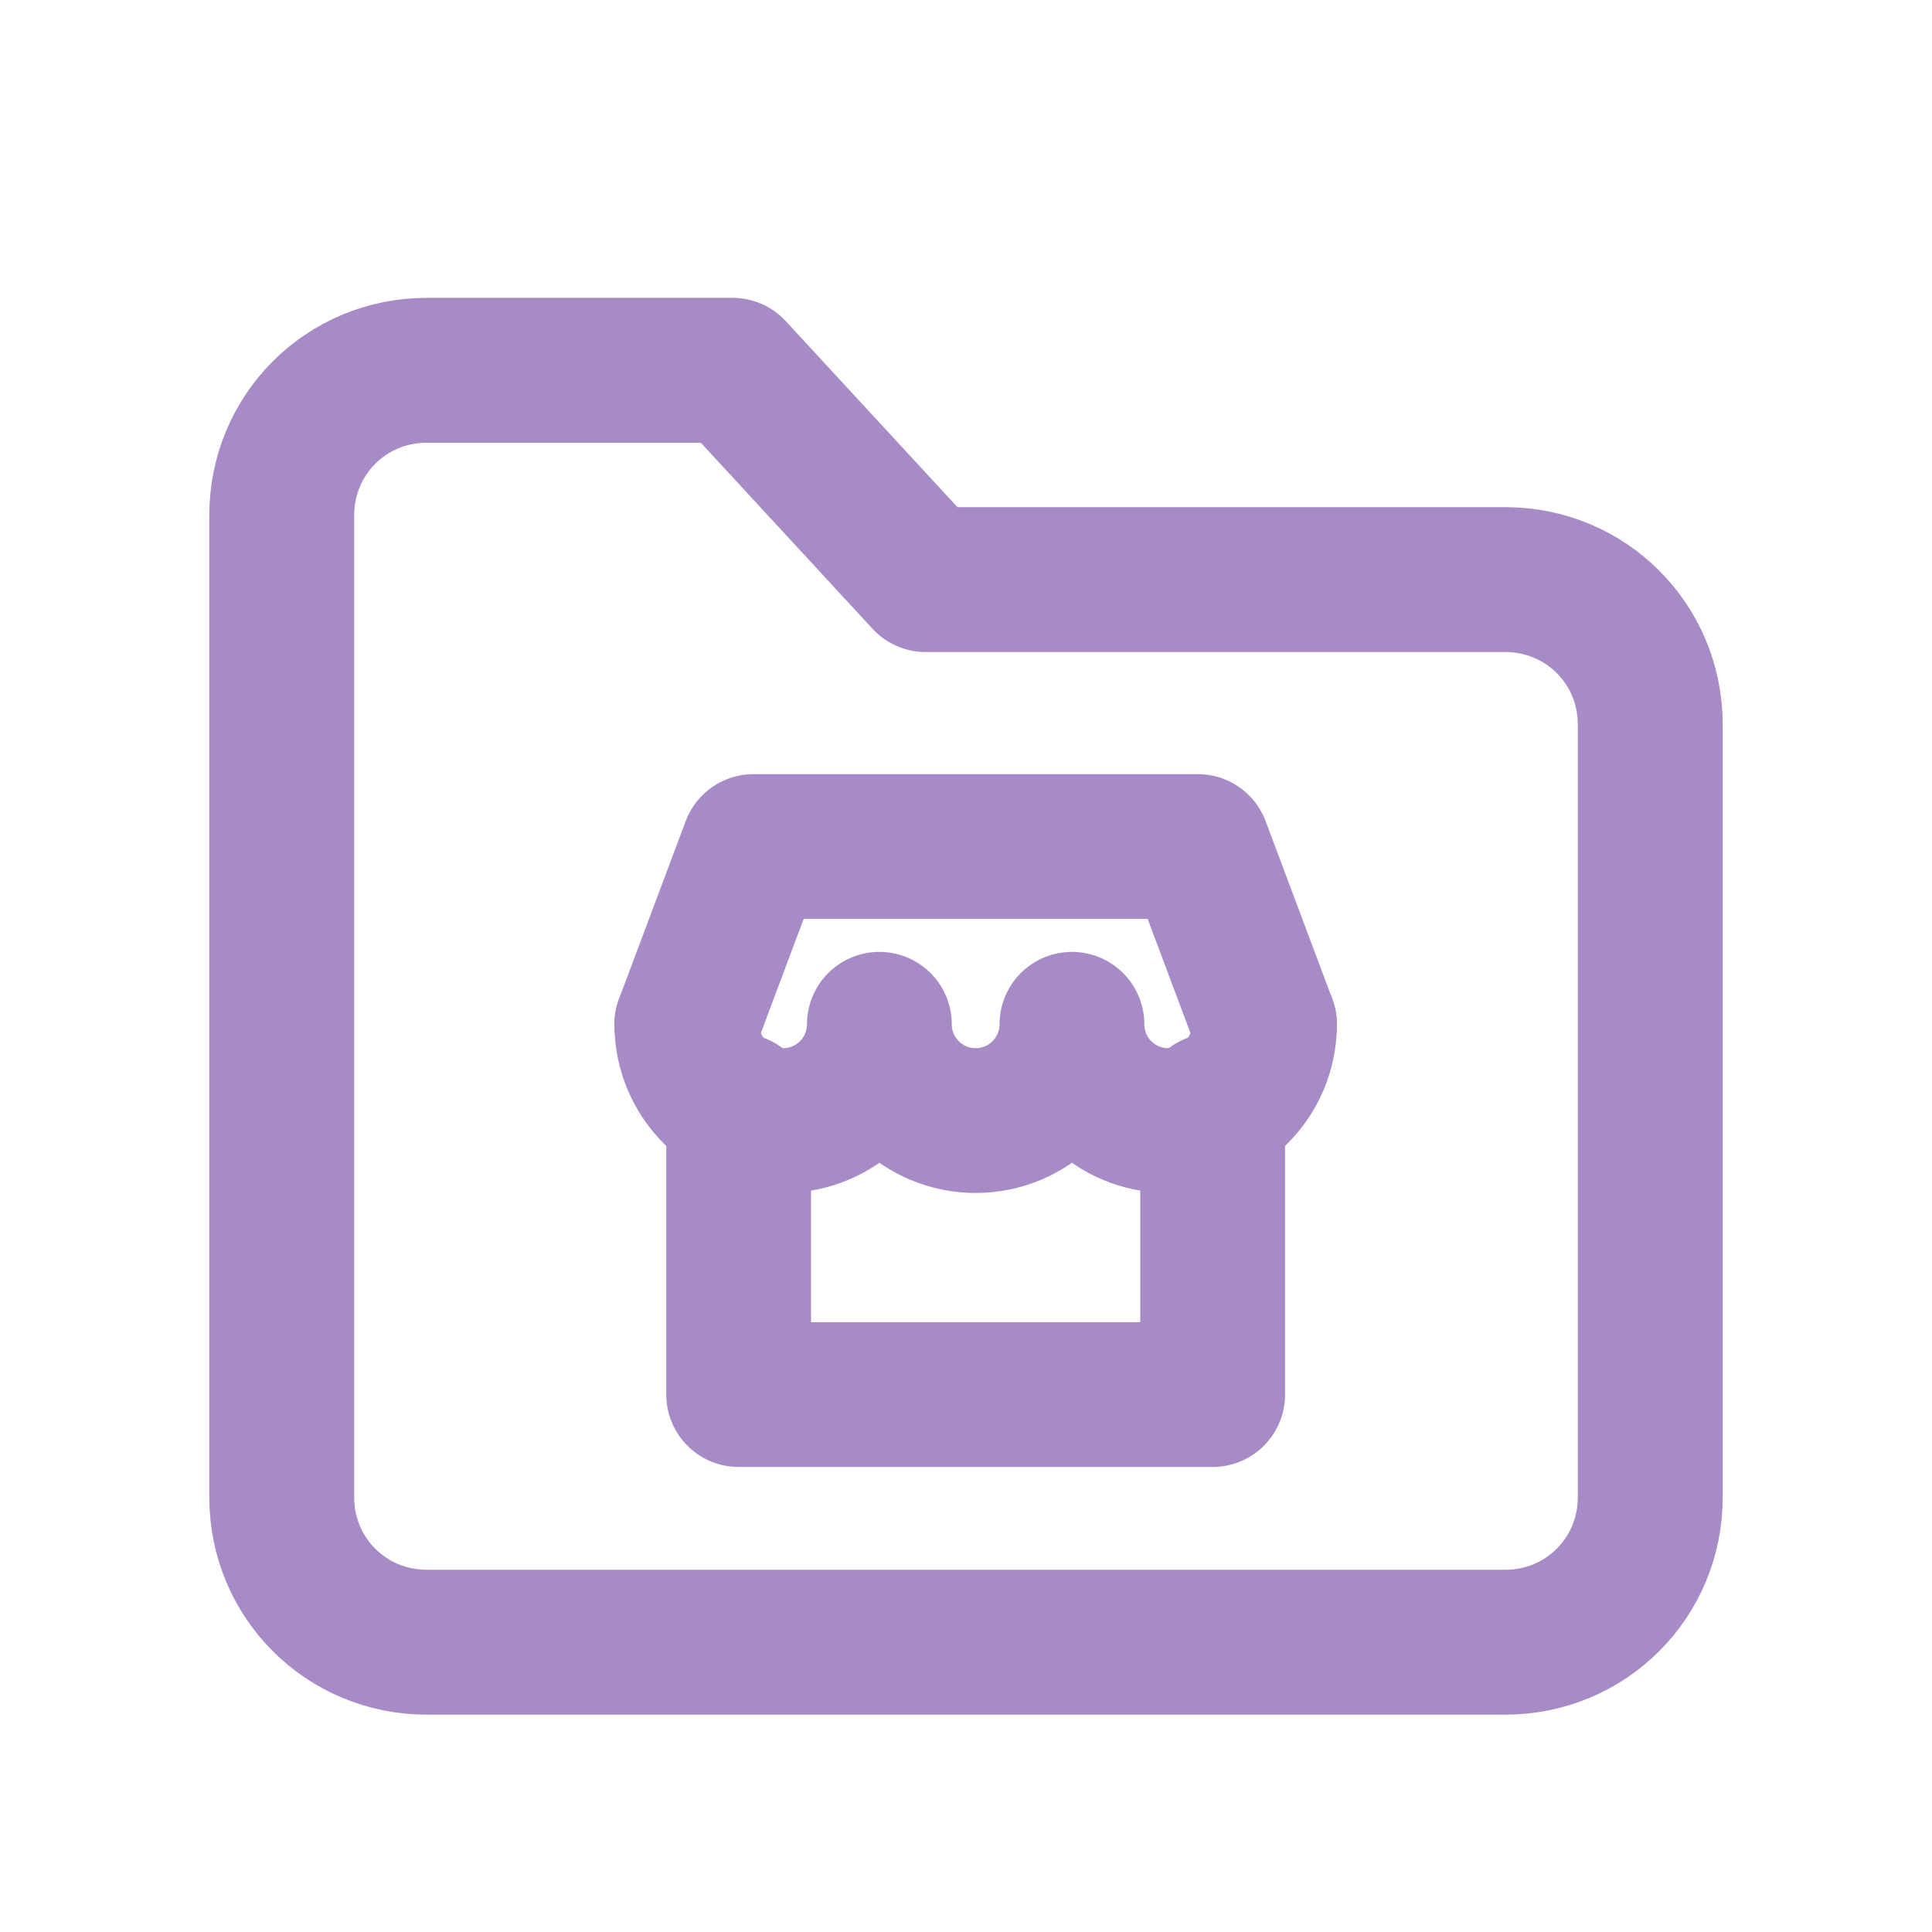
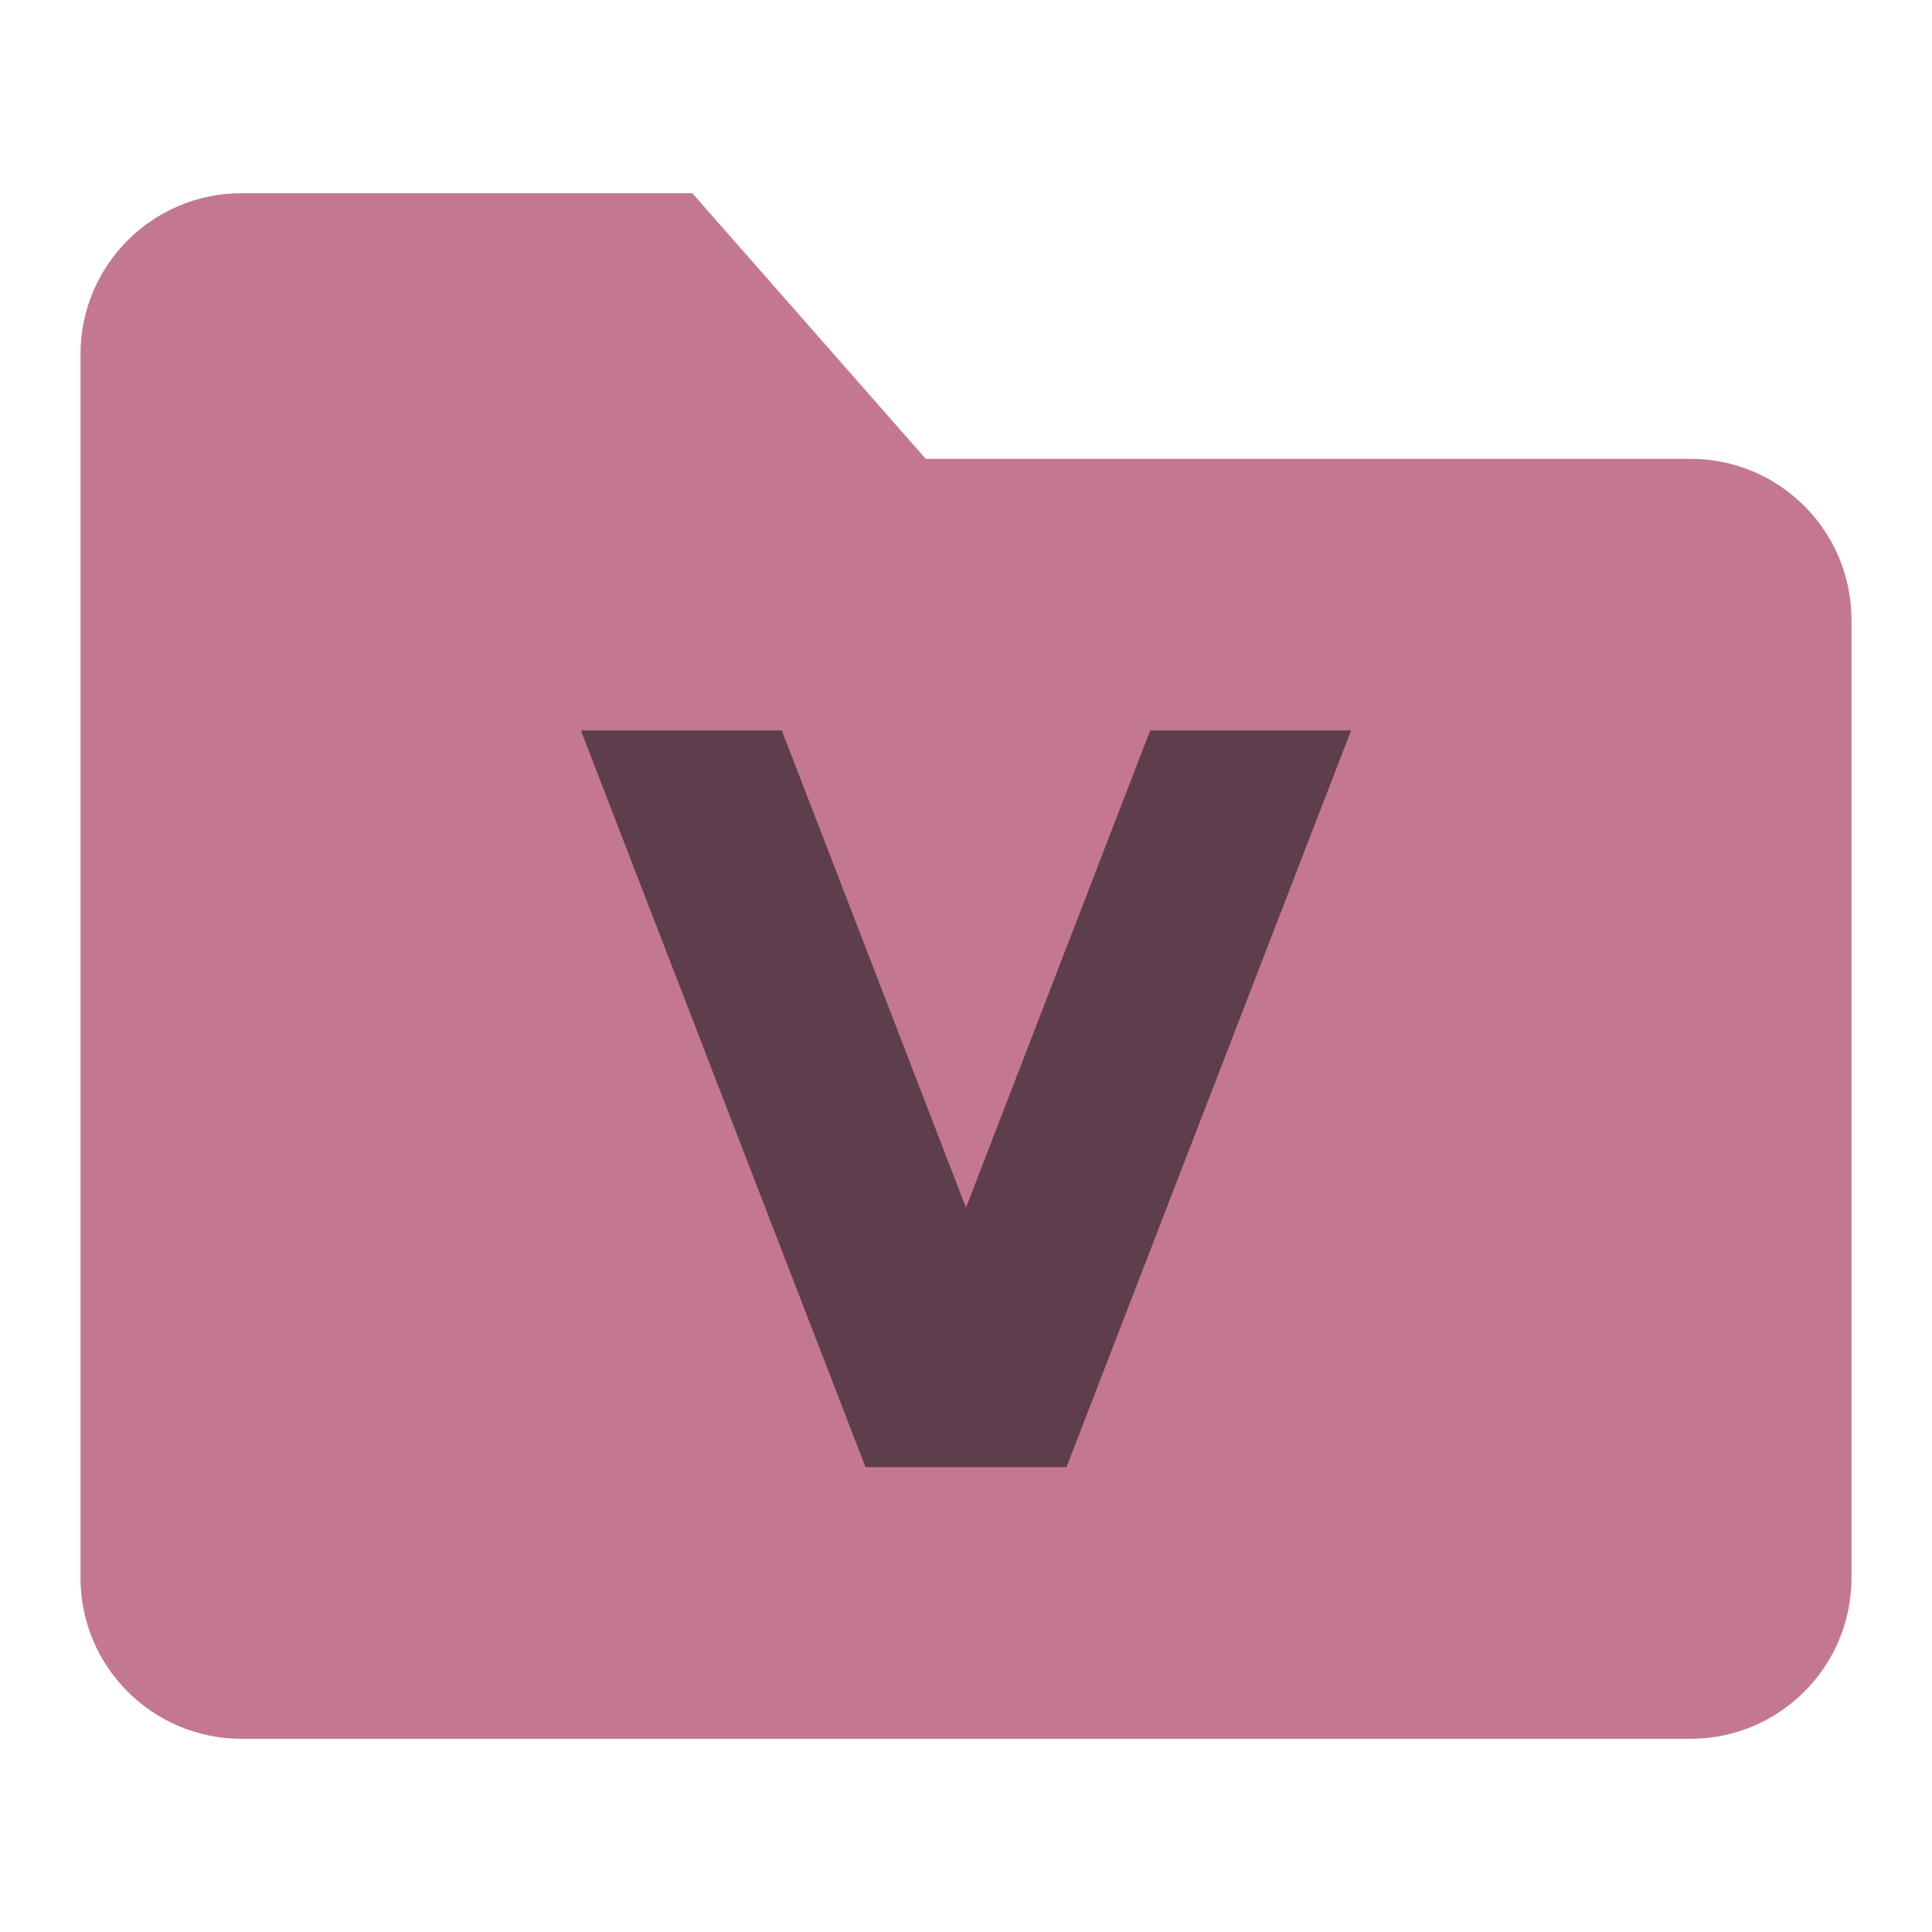
- <svg xmlns="http://www.w3.org/2000/svg" viewBox="0 0 24 24" width="24" height="24" fill="none" stroke="#A78BC7" stroke-width="1.8" stroke-linecap="round" stroke-linejoin="round">
-   <path d="M3.5 18.6V6.4c0-1 .8-1.8 1.8-1.8h3.8l2.4 2.6h7.2c1 0 1.8.8 1.8 1.8v9.6c0 1-.8 1.8-1.8 1.8H5.3c-1 0-1.8-.8-1.8-1.8z" />
-   <g transform="translate(6.6 8.4) scale(0.46)" stroke-width="3.91">
-     <path d="M4.2 9.4 6 4.6h12l1.8 4.8" />
-     <path d="M4.2 9.4a2.6 2.6 0 0 0 5.2 0 2.6 2.6 0 0 0 5.2 0 2.6 2.6 0 0 0 5.2 0" />
-     <path d="M5.6 11.6v7.8h12.8v-7.8" />
+ <svg xmlns="http://www.w3.org/2000/svg" viewBox="0 0 24 24" width="24" height="24" fill="#C4788F" stroke="none">
+   <path d="M1 19.6V4.4a2 2 0 0 1 2-2h5.6l2.9 3.3H21a2 2 0 0 1 2 2v11.9a2 2 0 0 1-2 2H3a2 2 0 0 1-2-2z" />
+   <g transform="translate(5.76 7.41) scale(0.52)" fill="none" stroke="#5E3E4C" stroke-width="3.85" stroke-linecap="round" stroke-linejoin="round">
+     <path d="M2.8 3.2h4.8L12 14.6l4.4-11.4h4.8L14.4 20.8H9.6z" fill="#5E3E4C" stroke="none" />
  </g>
</svg>
